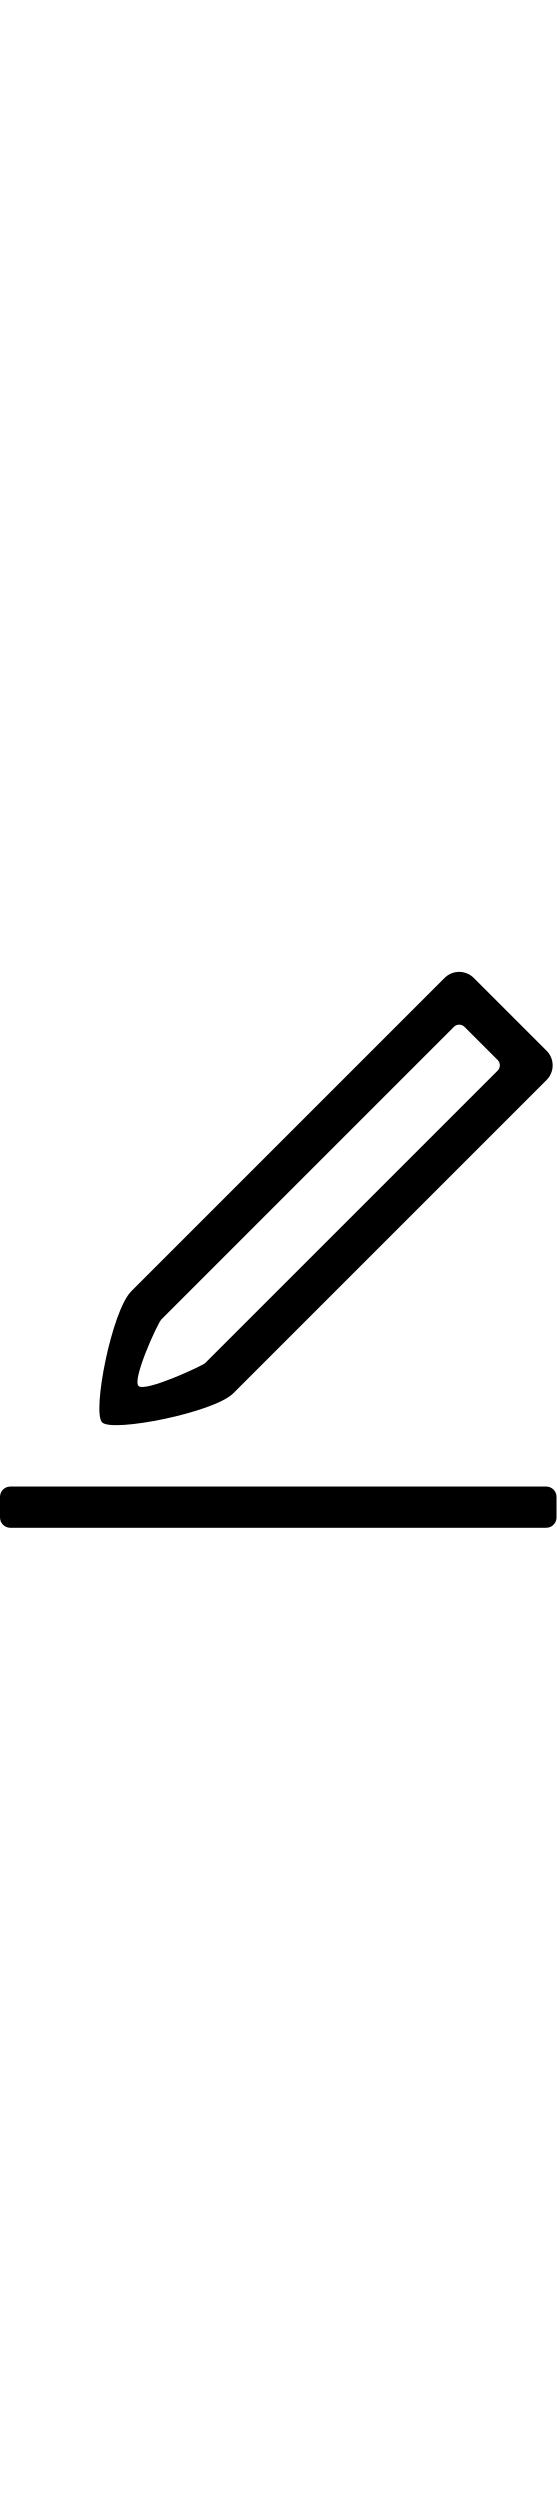
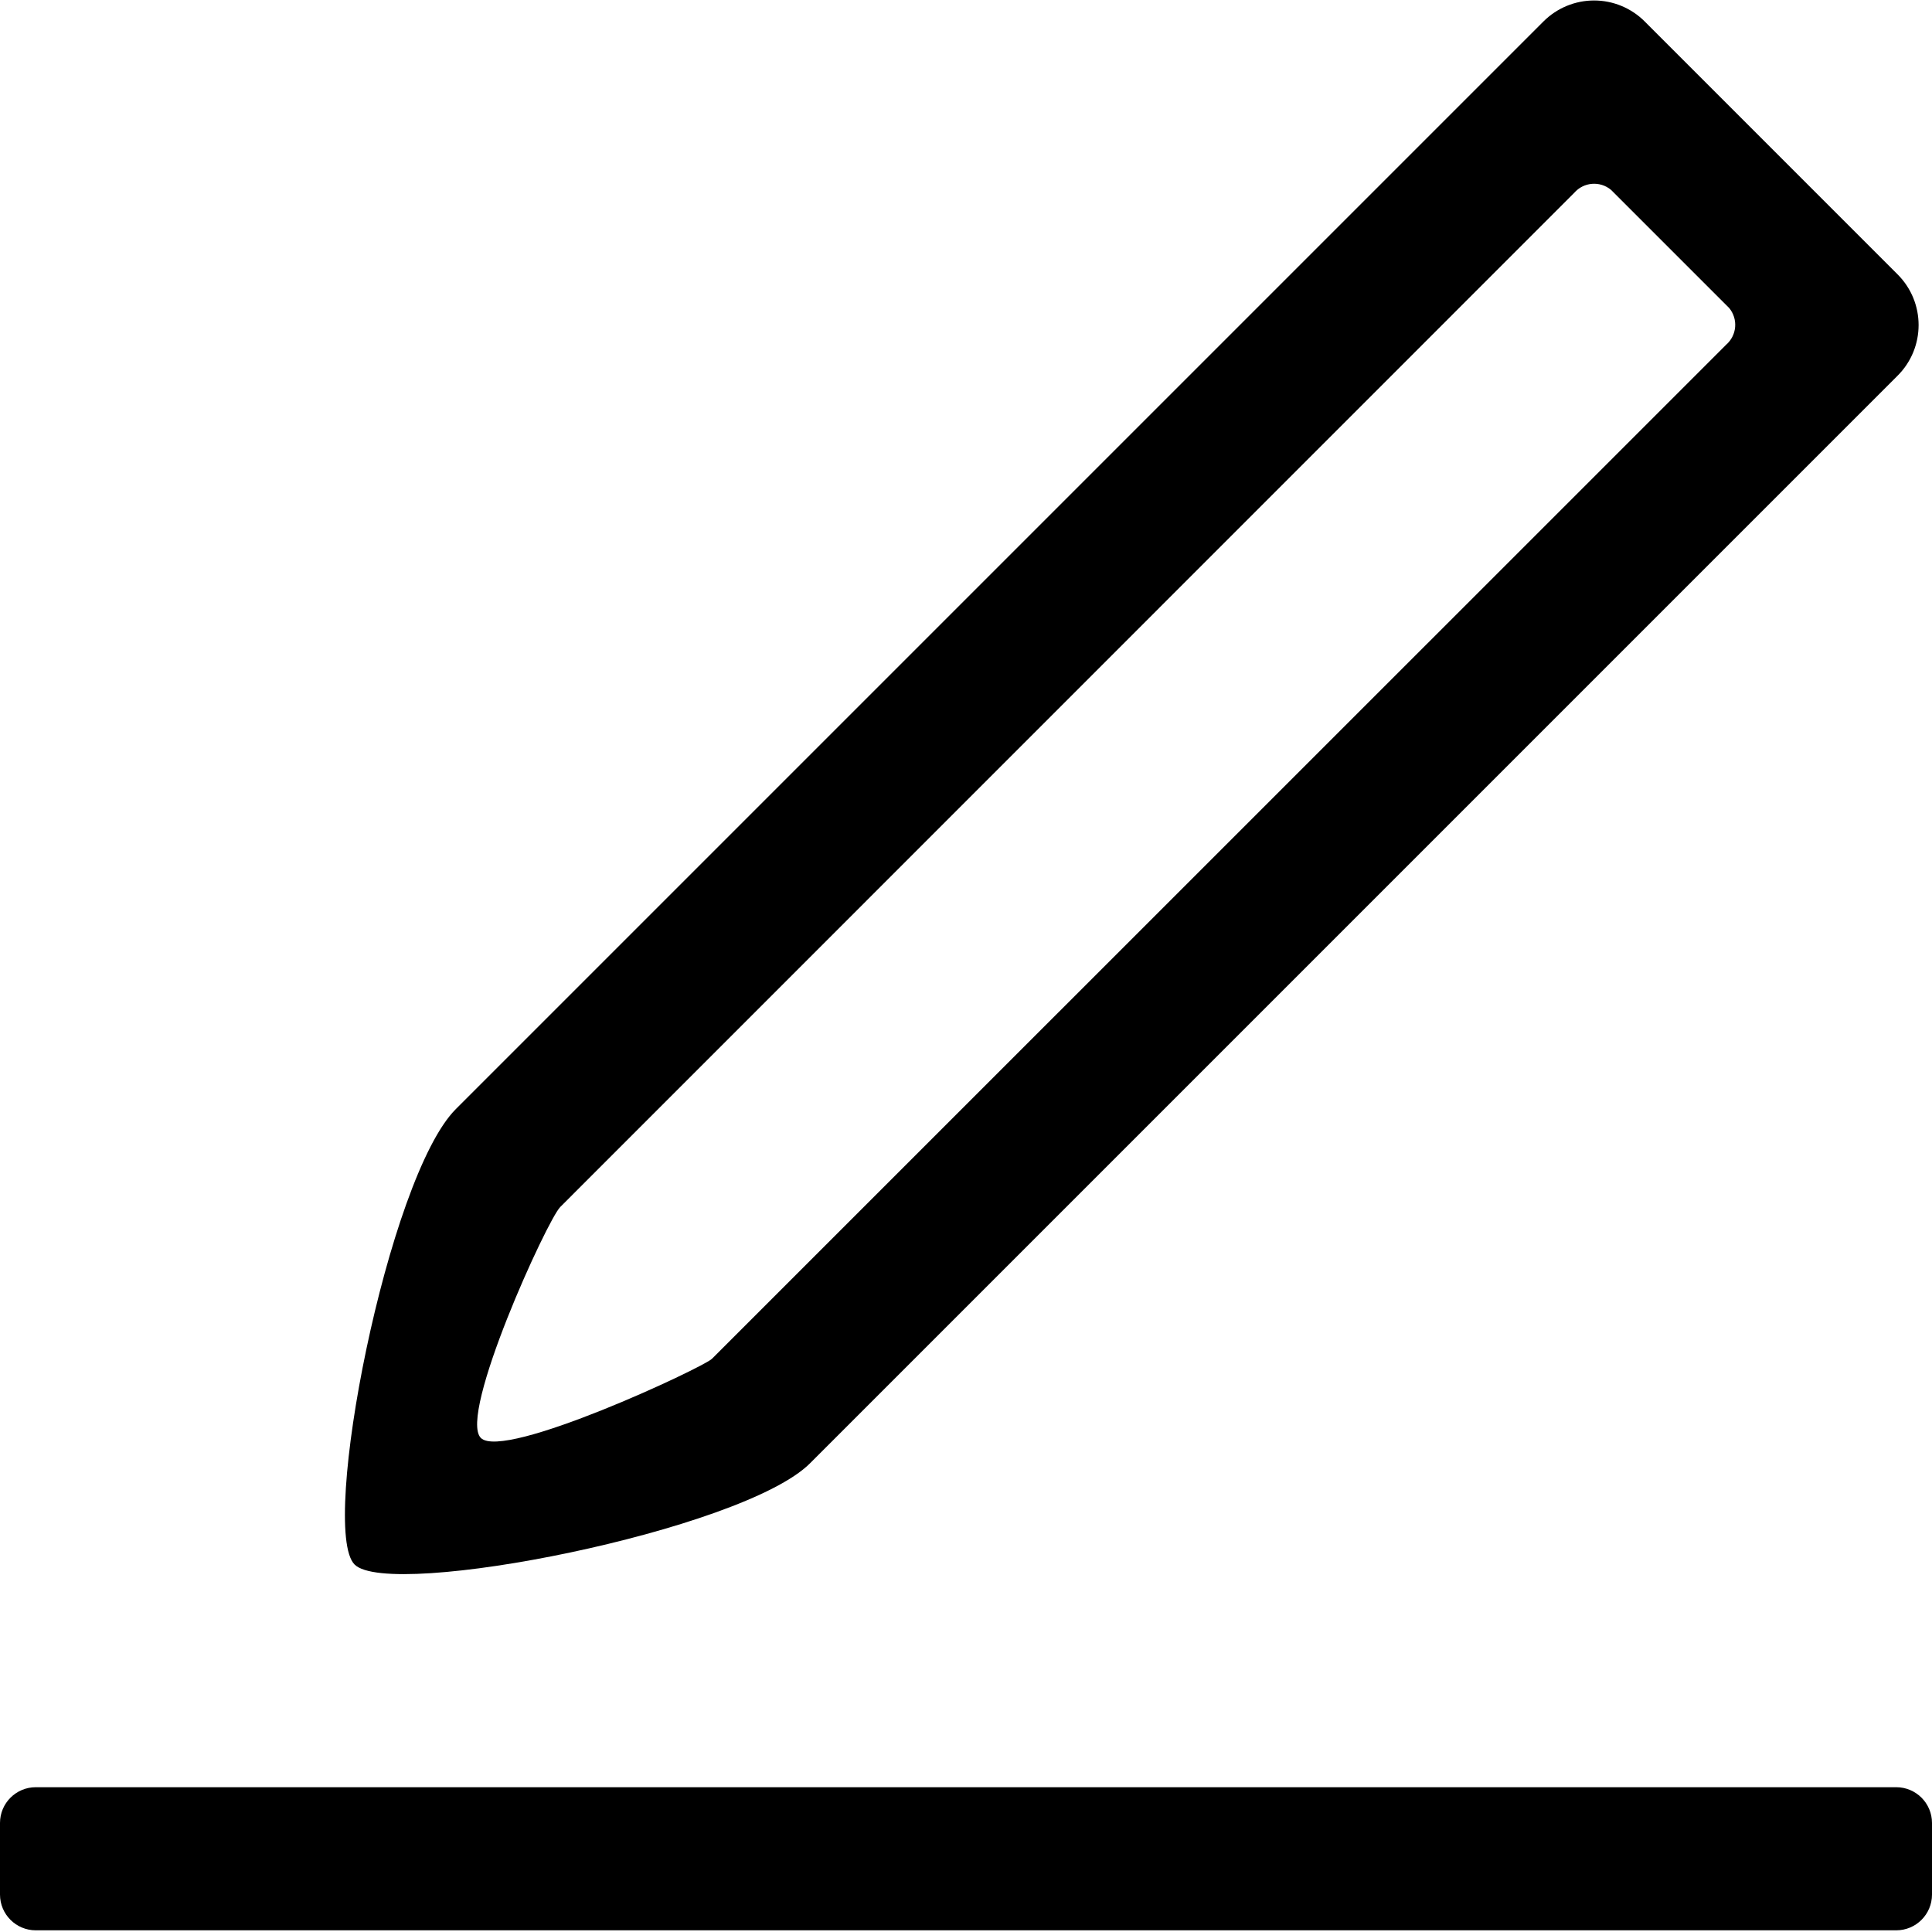
- <svg xmlns="http://www.w3.org/2000/svg" width="1em" height="53.906" viewBox="0 0 54 53.906">
+ <svg xmlns="http://www.w3.org/2000/svg" width="1em" height="1em" viewBox="0 0 54 53.906">
  <path d="M1133,799h-52a1,1,0,0,1-1-1v-2a1,1,0,0,1,1-1h52a1,1,0,0,1,1,1v2A1,1,0,0,1,1133,799Zm-30.36-13.053c-1.88,1.881-11.74,3.822-12.73,2.828s0.93-10.829,2.83-12.728l30.4-30.4a2,2,0,0,1,2.83,0l7.07,7.071a2,2,0,0,1,0,2.828Zm25.69-32.292-3.3-3.3a0.737,0.737,0,0,0-1.03.082l-28.34,28.345c-0.36.354-2.86,5.816-2.22,6.456s6.22-1.97,6.46-2.213l28.35-28.346A0.737,0.737,0,0,0,1128.33,753.655Z" transform="translate(-1080 -745.094)" />
</svg>
